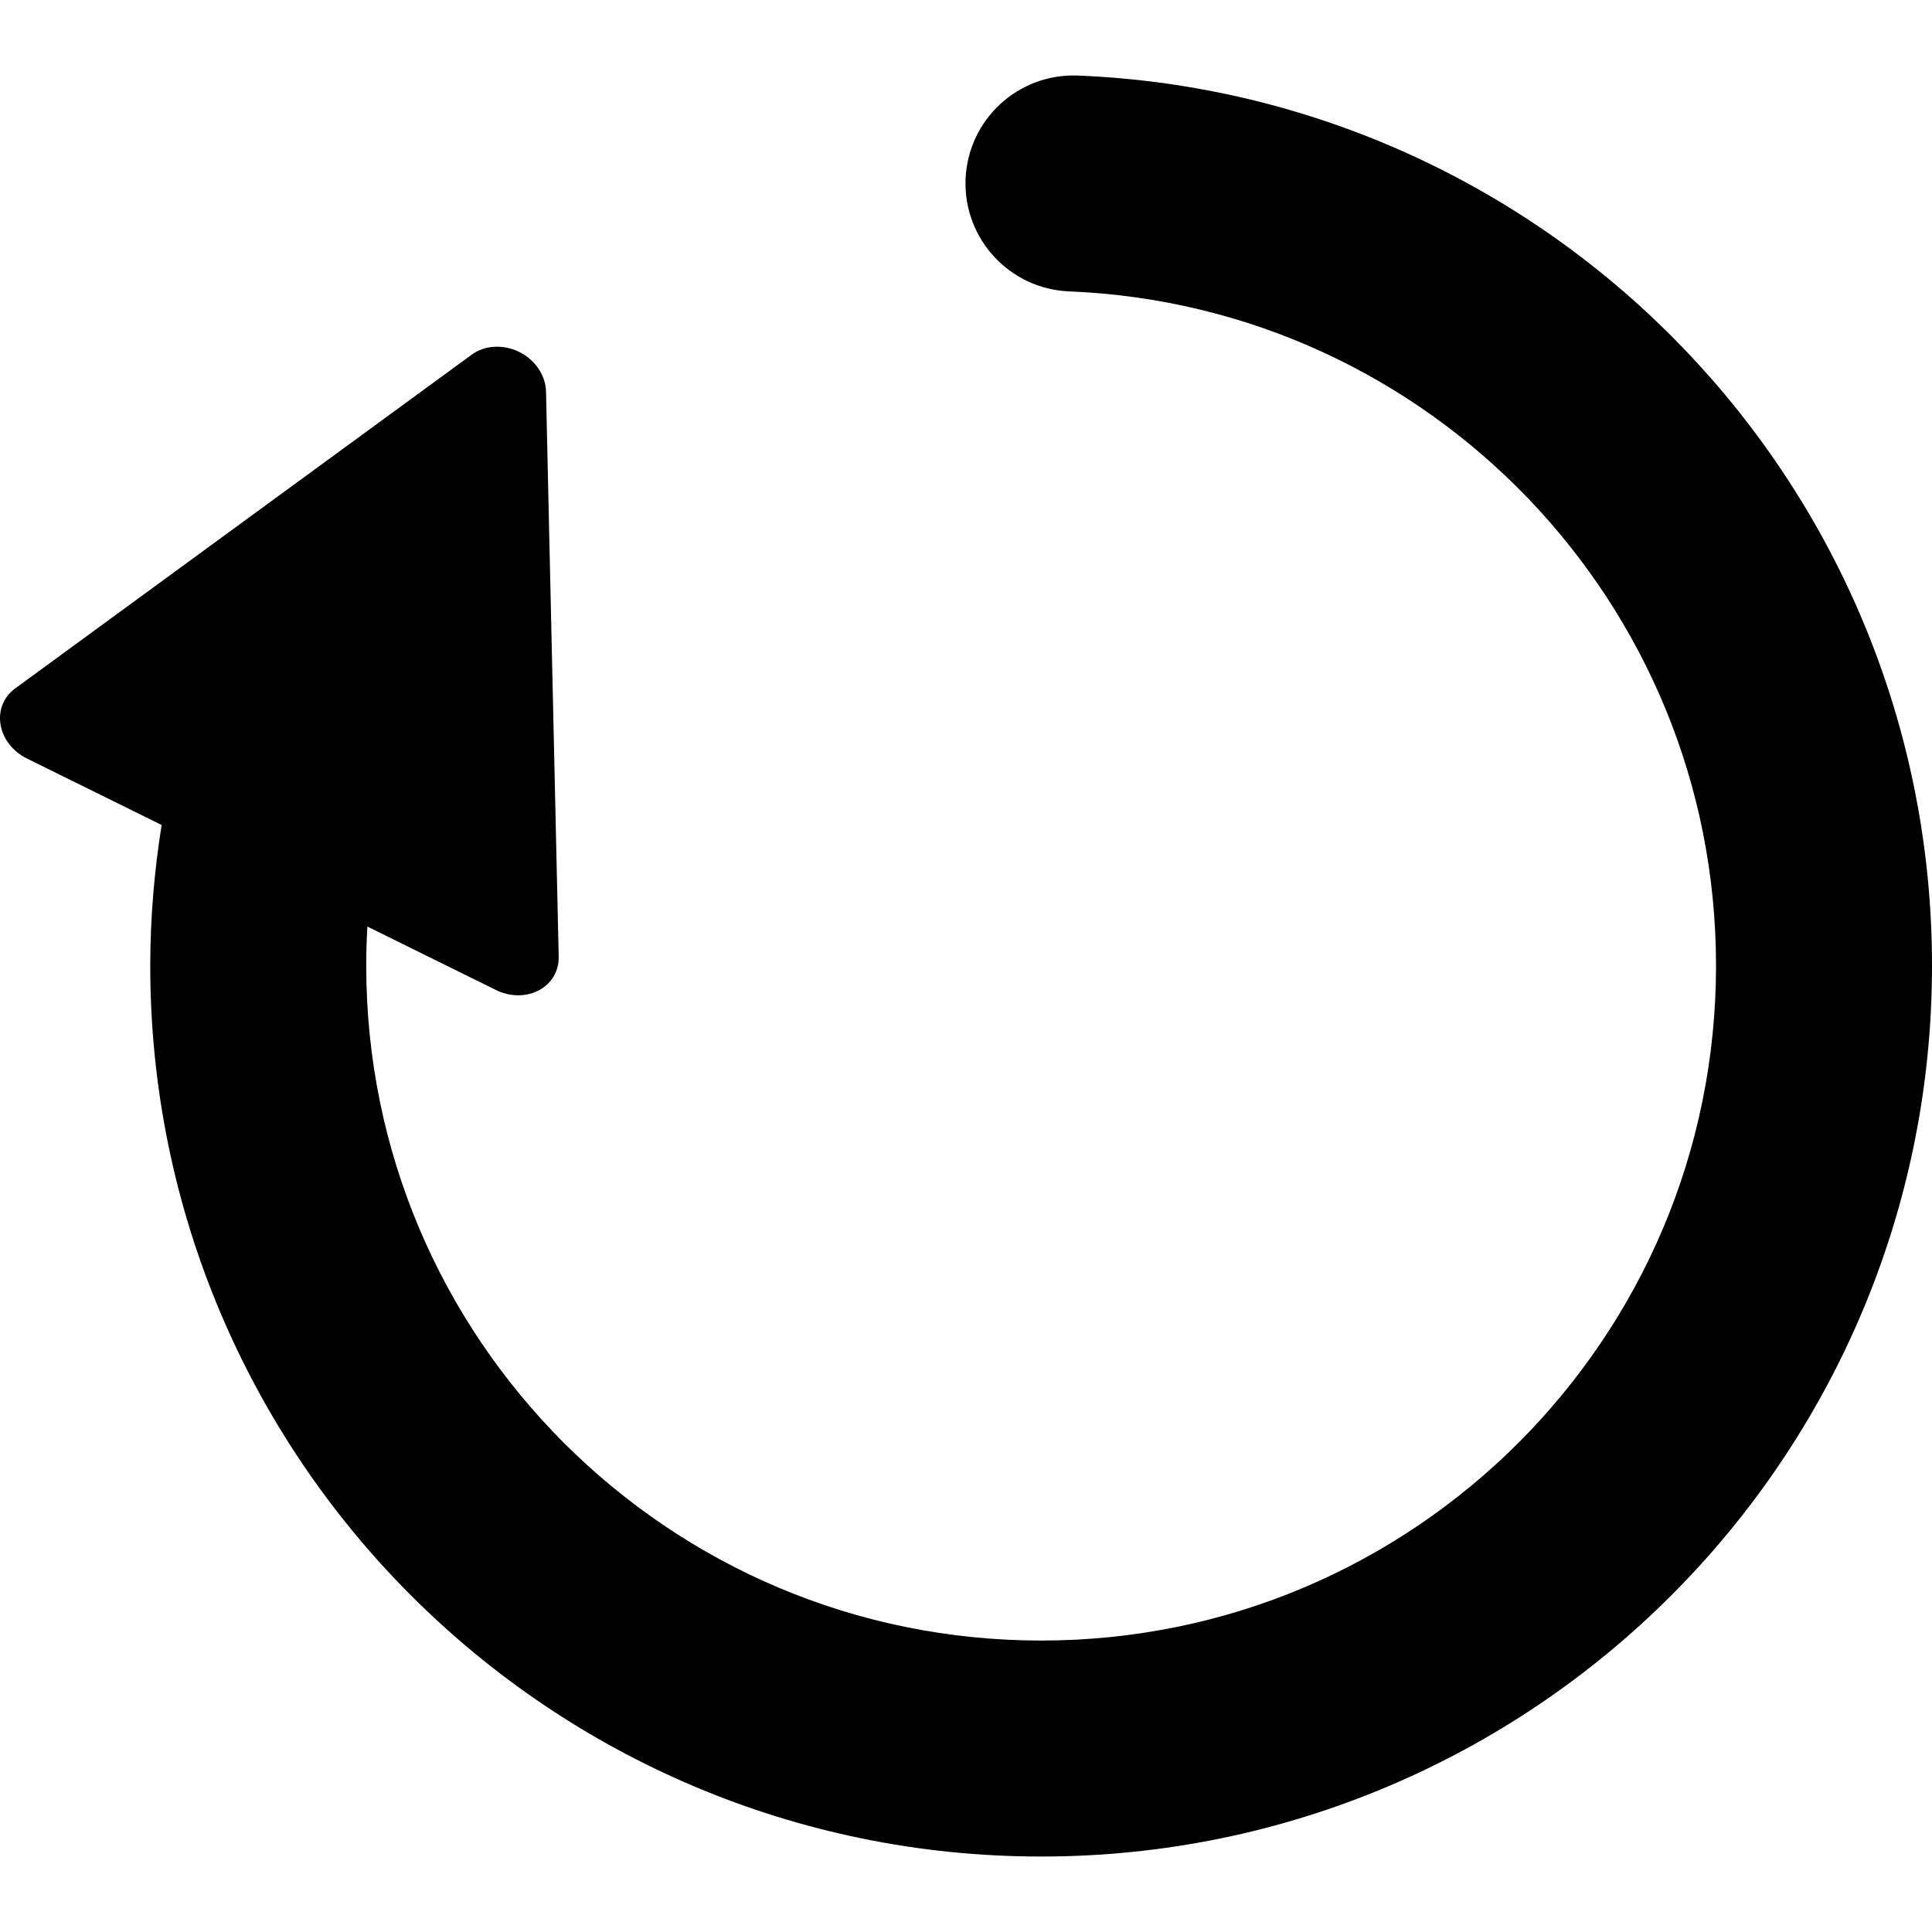
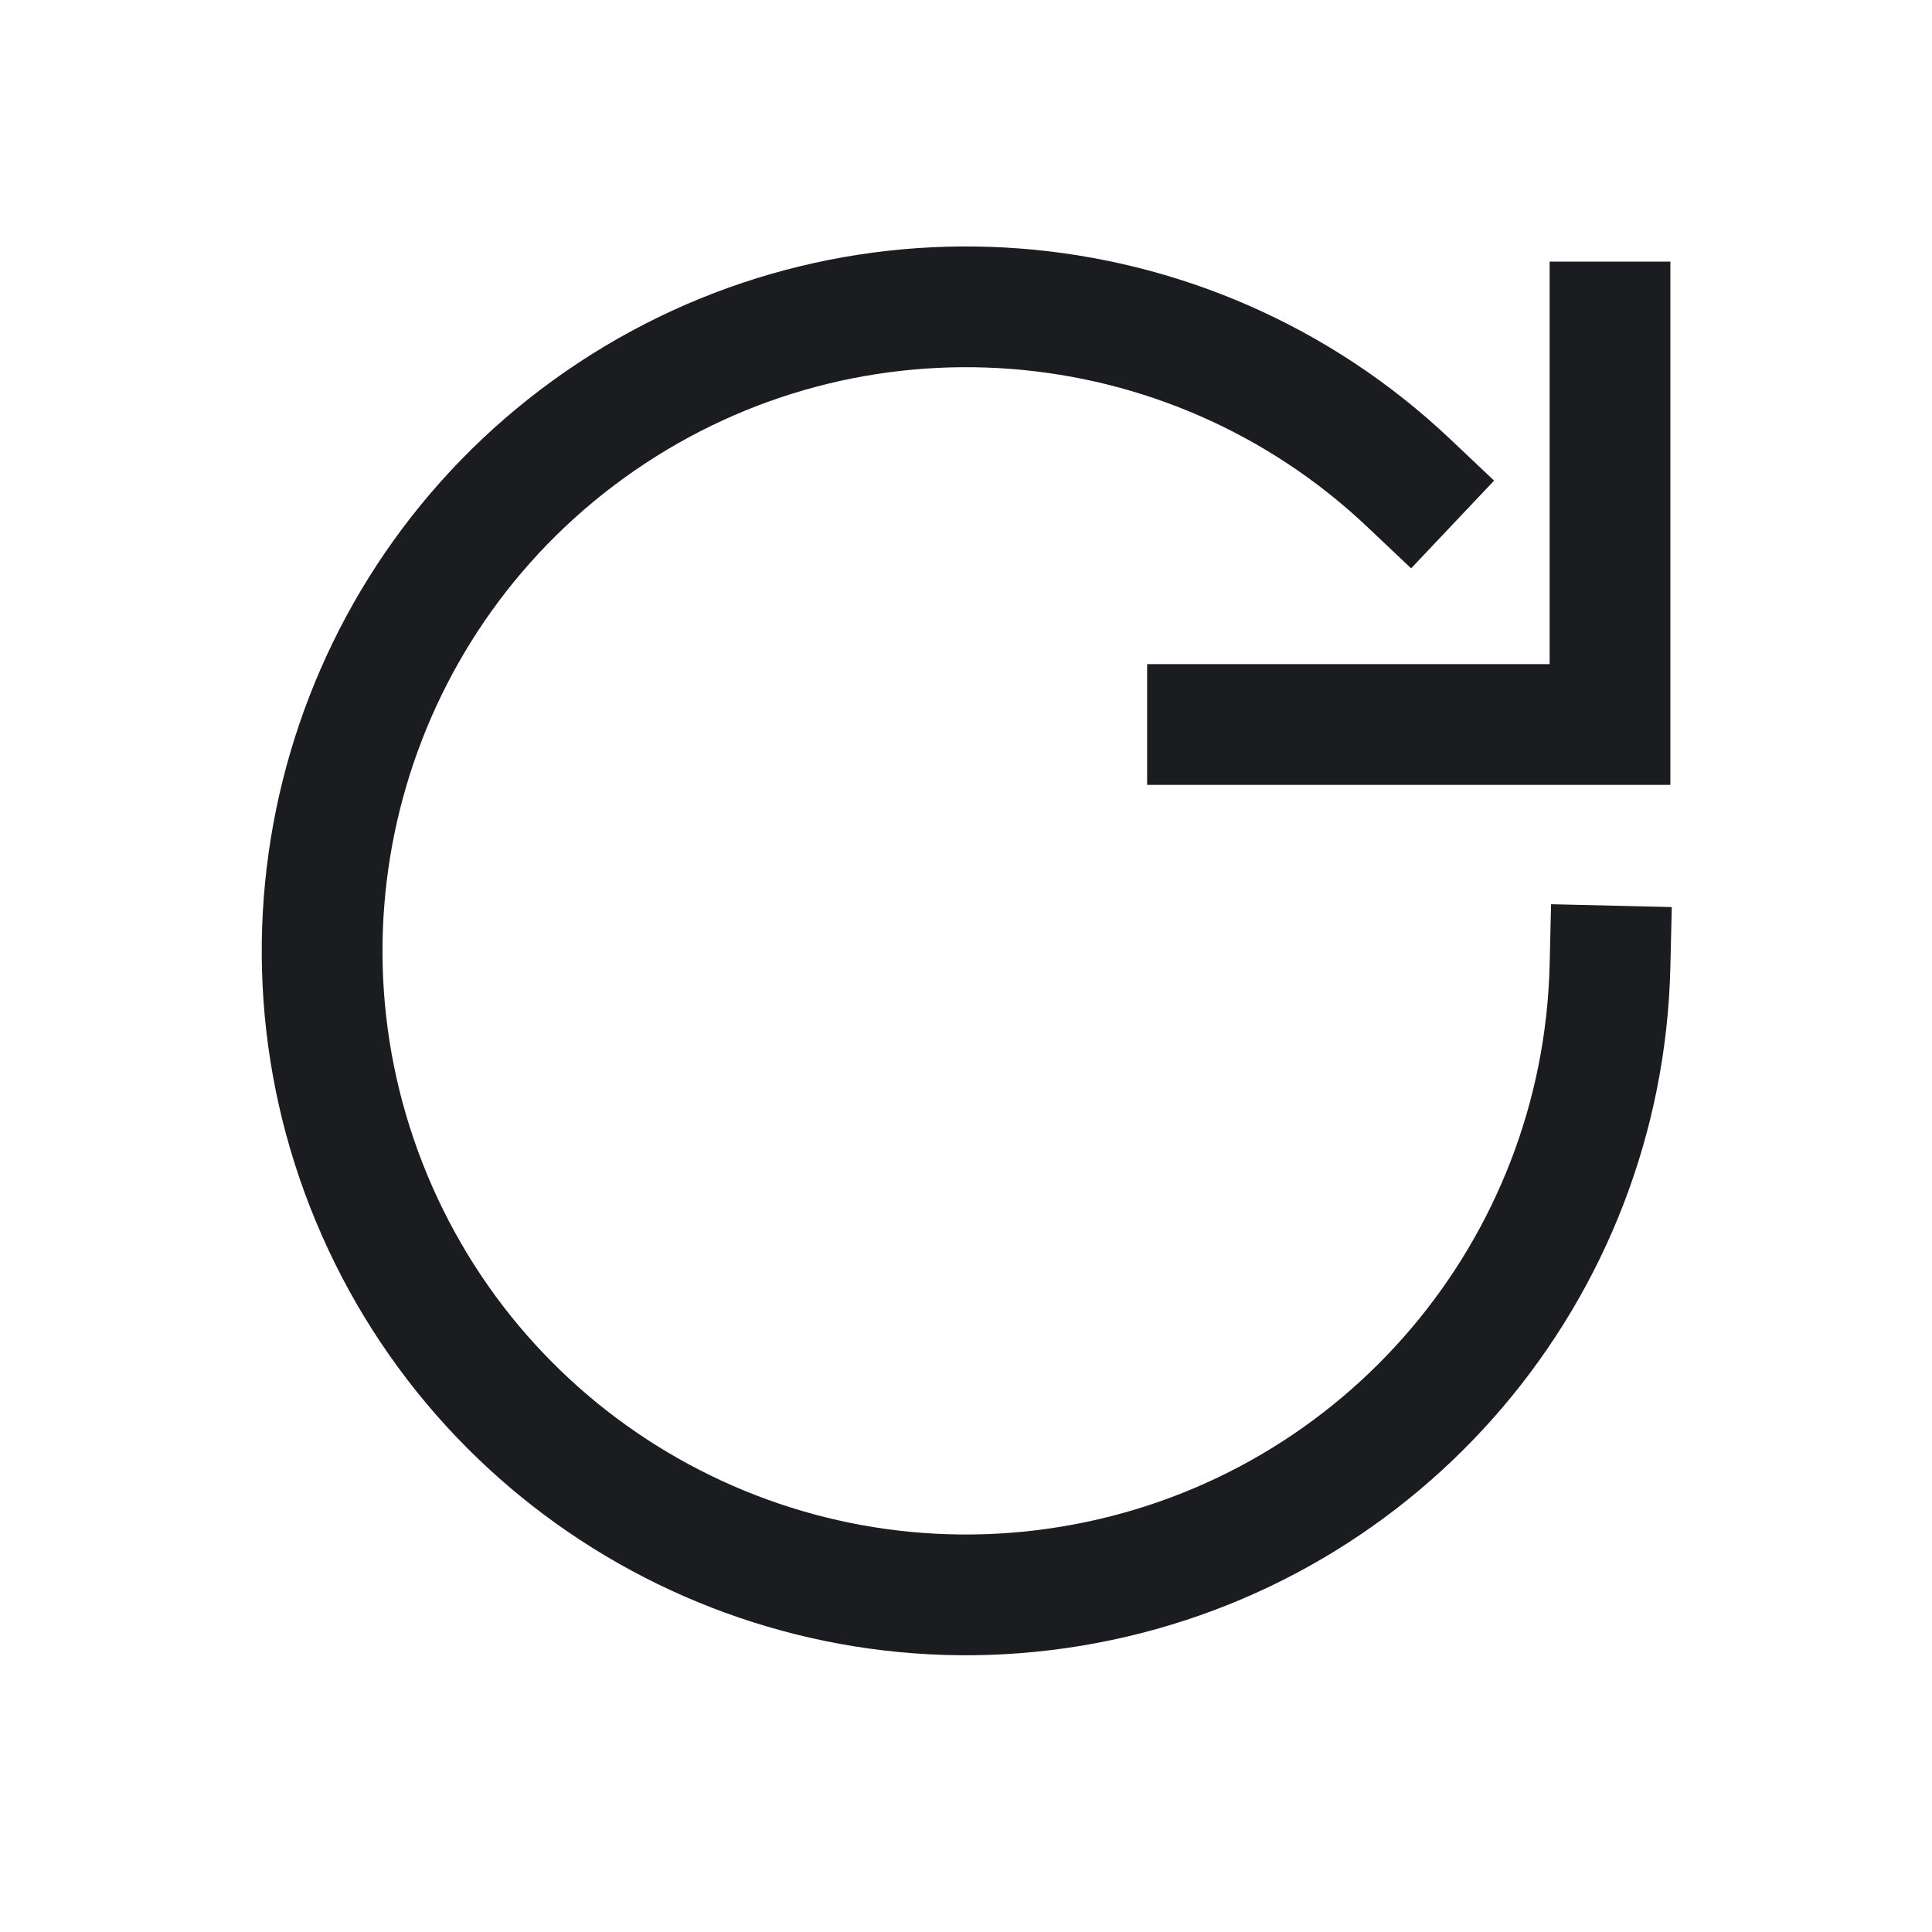
- <svg xmlns="http://www.w3.org/2000/svg" height="800px" width="800px" version="1.1" id="_x32_" viewBox="0 0 512 512" xml:space="preserve">
-   <g>
-     <path fill="#000000" class="st0" d="M446.025,92.206c-40.762-42.394-97.487-69.642-160.383-72.182c-15.791-0.638-29.114,11.648-29.752,27.433   c-0.638,15.791,11.648,29.114,27.426,29.76c47.715,1.943,90.45,22.481,121.479,54.681c30.987,32.235,49.956,75.765,49.971,124.011   c-0.015,49.481-19.977,94.011-52.383,126.474c-32.462,32.413-76.999,52.368-126.472,52.382   c-49.474-0.015-94.025-19.97-126.474-52.382c-32.405-32.463-52.368-76.992-52.382-126.474c0-3.483,0.106-6.938,0.302-10.364   l34.091,16.827c3.702,1.824,8.002,1.852,11.35,0.086c3.362-1.788,5.349-5.137,5.264-8.896l-3.362-149.834   c-0.114-4.285-2.88-8.357-7.094-10.464c-4.242-2.071-9.166-1.809-12.613,0.738L4.008,182.45c-3.05,2.221-4.498,5.831-3.86,9.577   c0.61,3.759,3.249,7.143,6.966,8.974l35.722,17.629c-1.937,12.166-3.018,24.602-3.018,37.279   c-0.014,65.102,26.475,124.31,69.153,166.944C151.607,465.525,210.8,492.013,275.91,492   c65.095,0.014,124.302-26.475,166.937-69.146c42.678-42.635,69.167-101.842,69.154-166.944   C512.014,192.446,486.844,134.565,446.025,92.206z" />
-   </g>
+ <svg xmlns="http://www.w3.org/2000/svg" width="24" height="24" viewBox="0 0 24 24" fill="none" stroke="#1a1c20" stroke-width="1.5" stroke-linecap="square" stroke-linejoin="miter" data-token="--text-primary">
+   <path d="M20 12 A8 8 0 1 1 17.5 6" />
+   <path d="M20 4 L20 9 L15 9" />
</svg>
